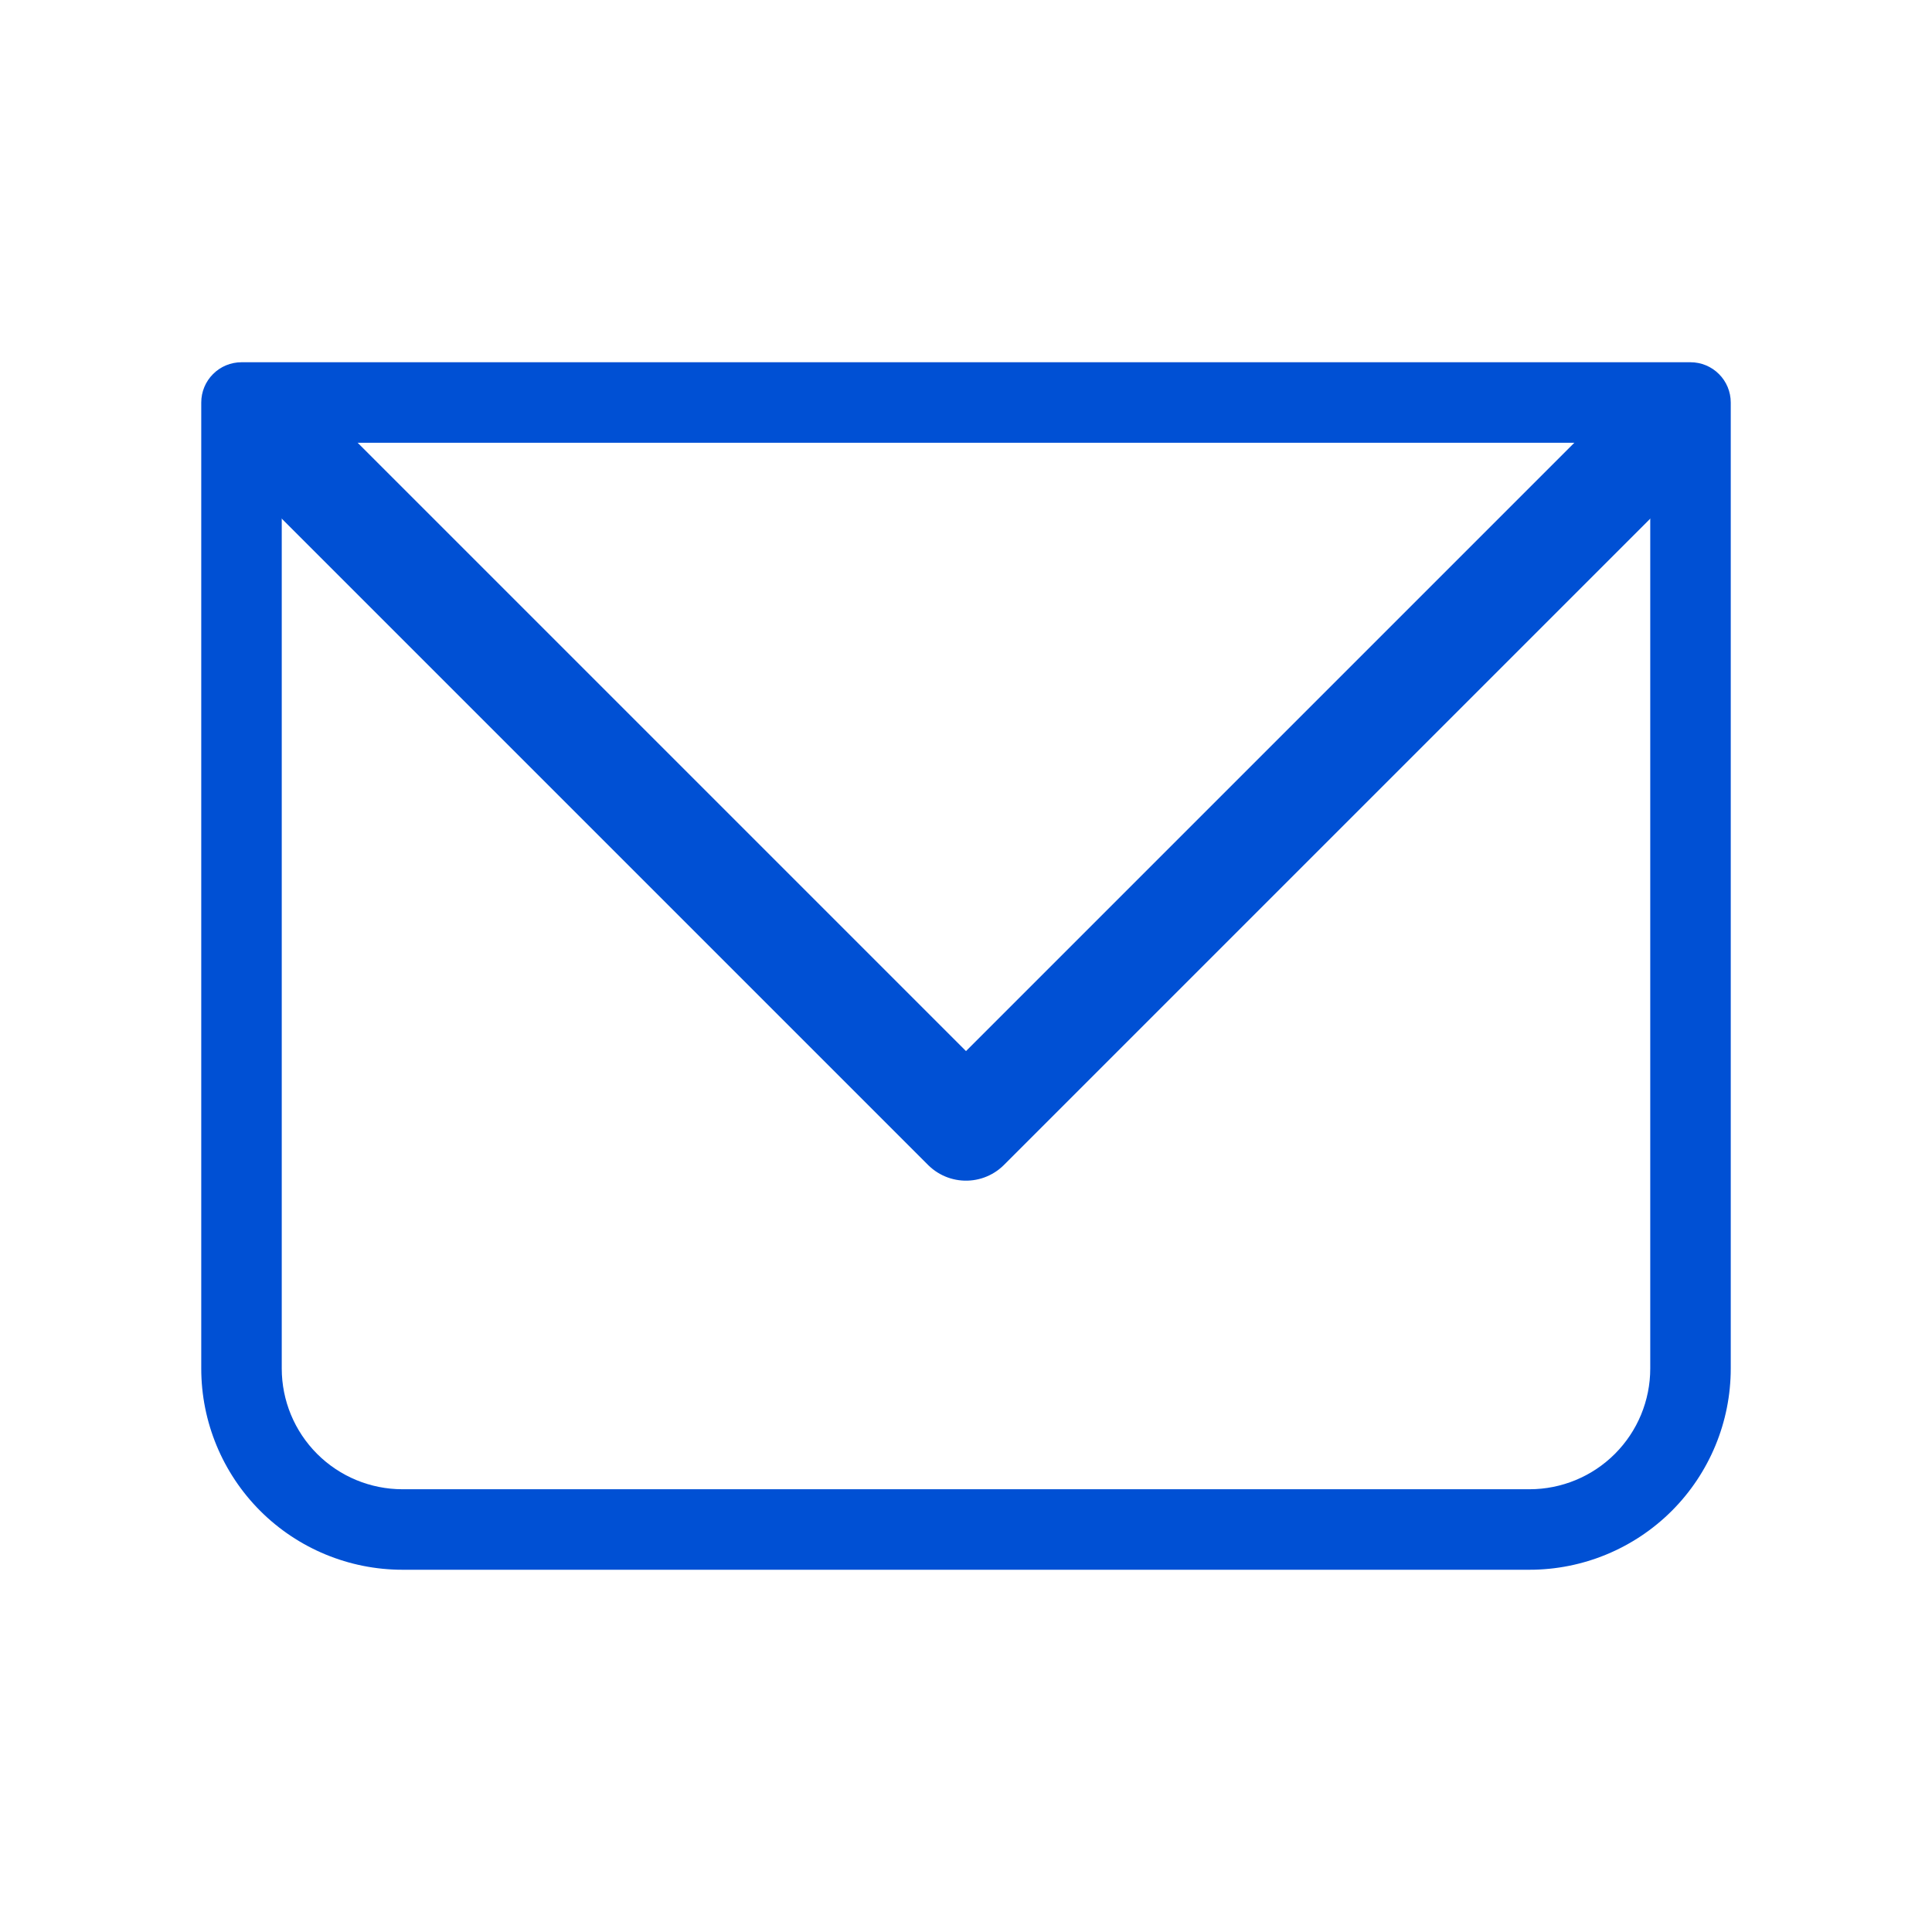
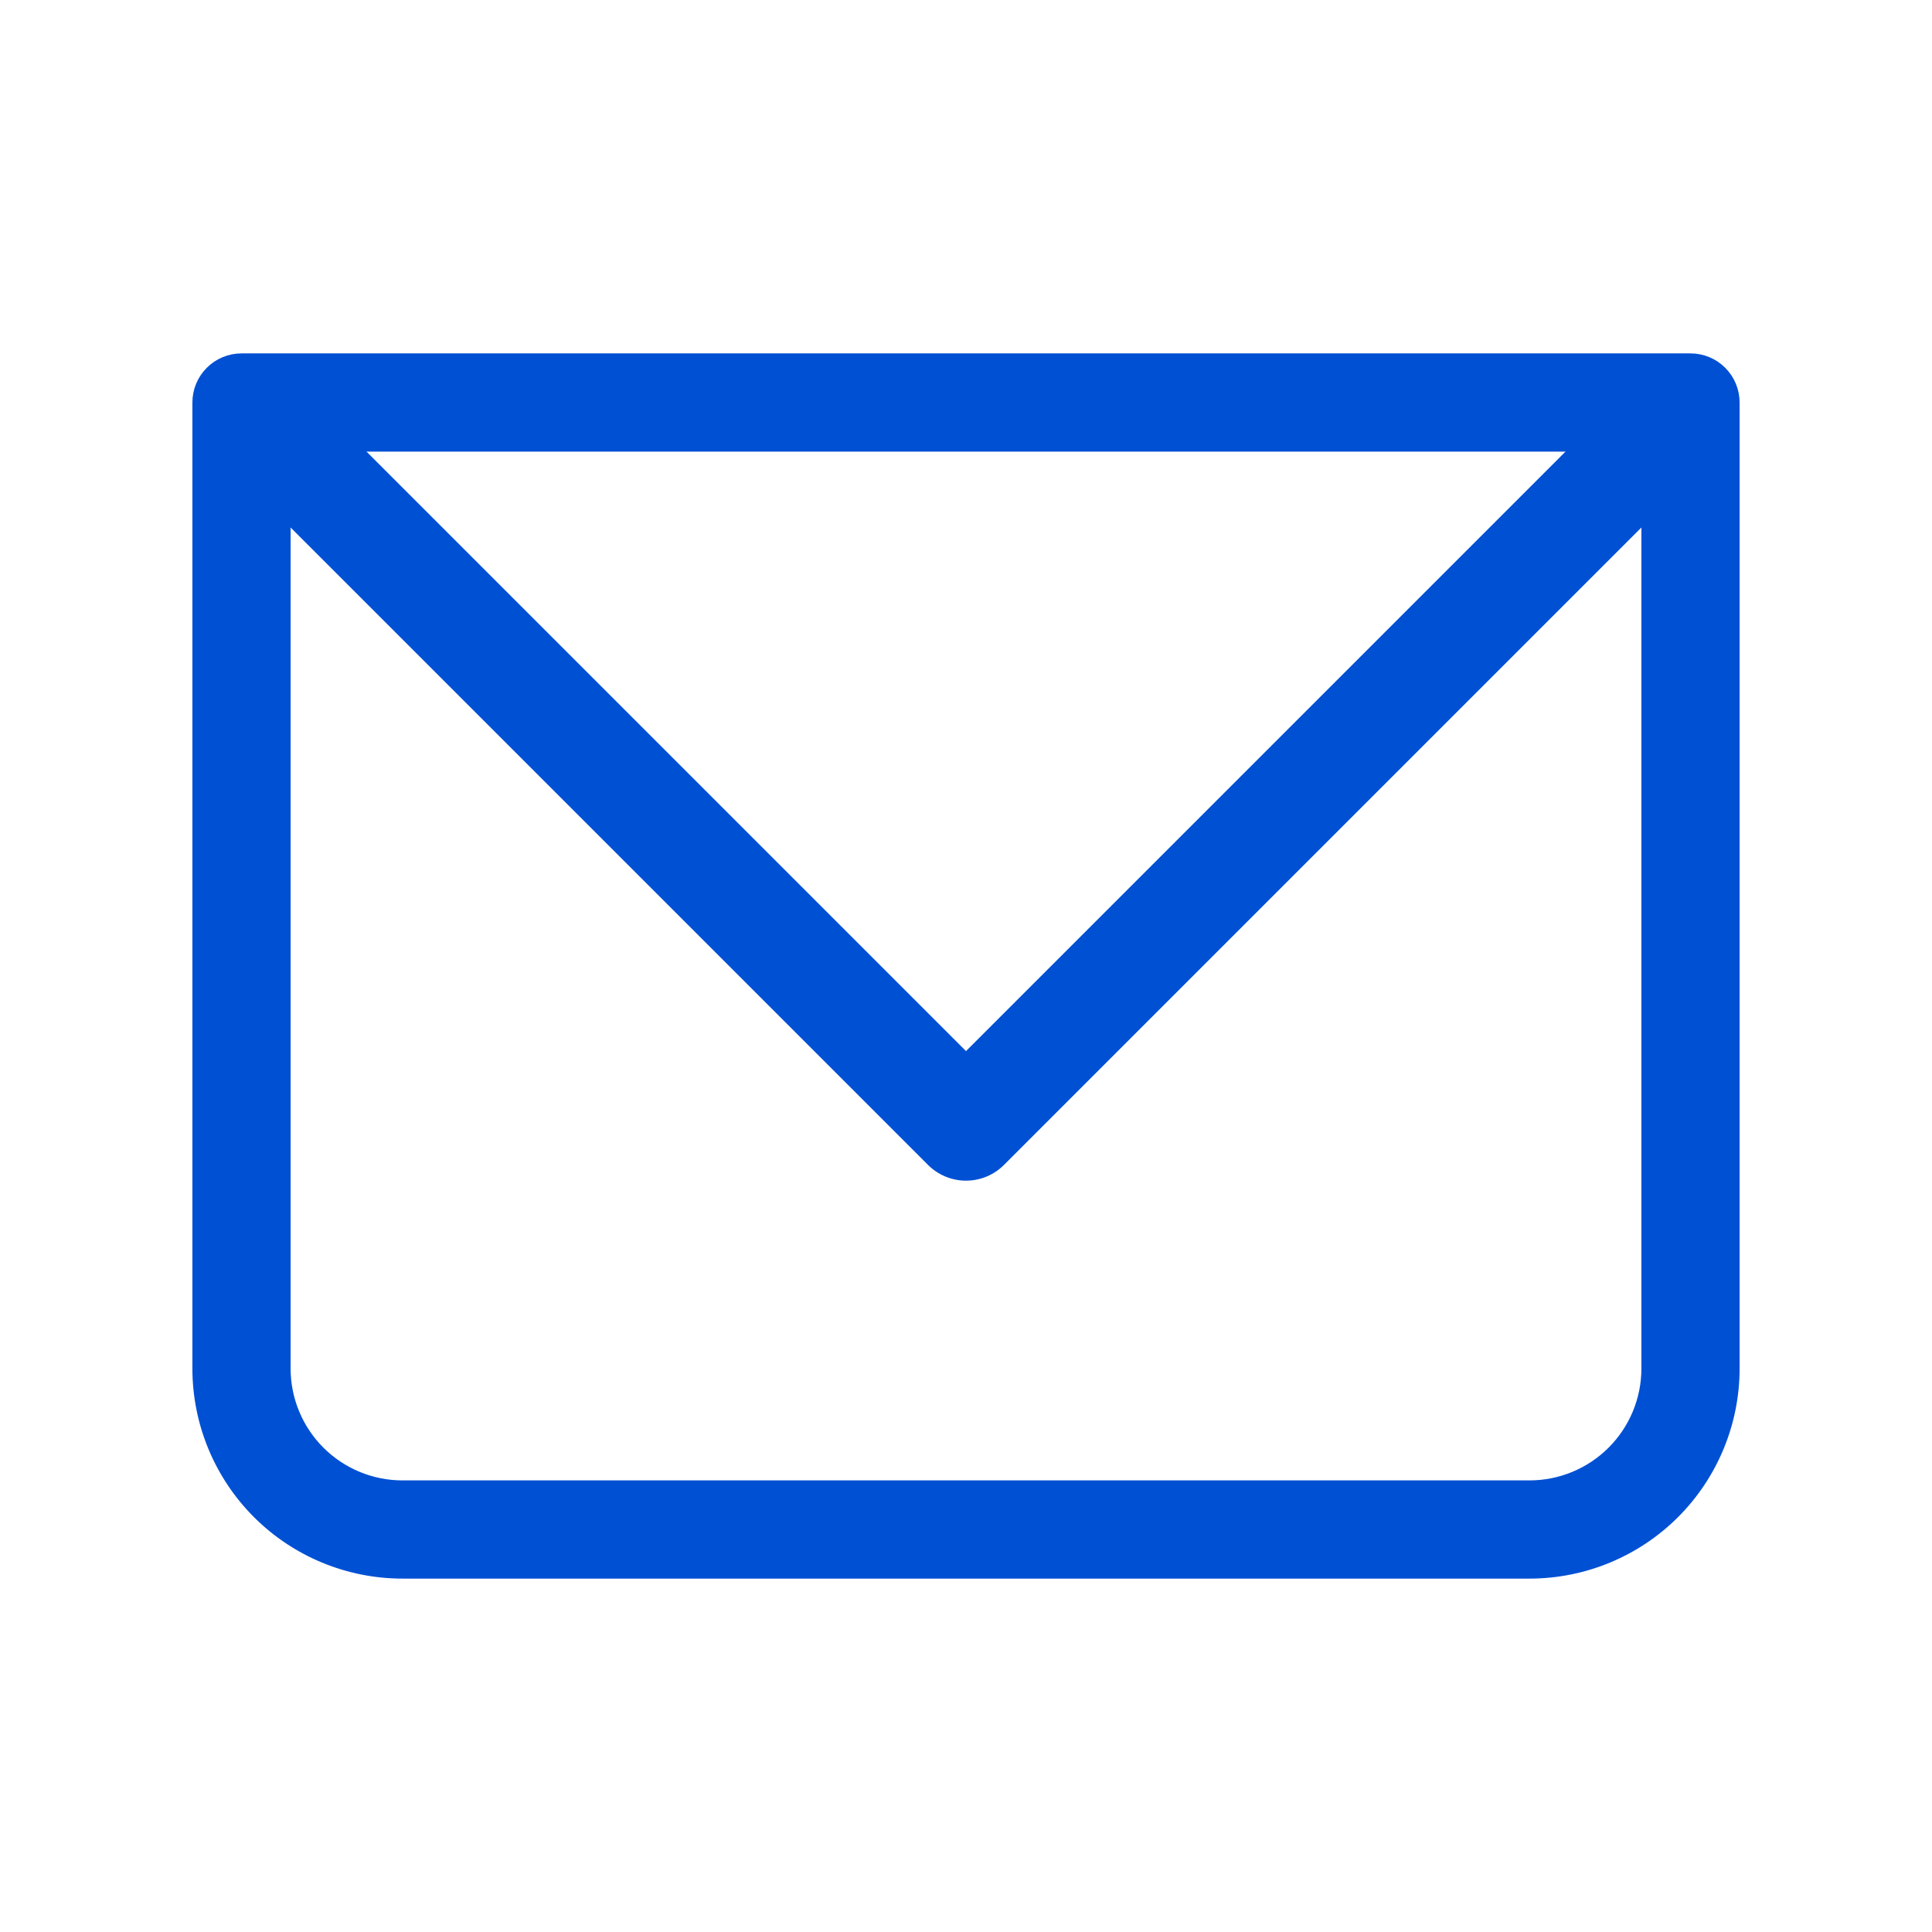
<svg xmlns="http://www.w3.org/2000/svg" width="36" height="36" viewBox="0 0 36 36" fill="none">
  <path d="M4.5 7.5V6.75C4.301 6.75 4.11 6.829 3.97 6.97C3.829 7.11 3.75 7.301 3.75 7.5H4.5ZM31.5 7.5H32.25C32.25 7.301 32.171 7.11 32.03 6.97C31.89 6.829 31.699 6.75 31.5 6.75V7.5ZM4.5 8.25H31.5V6.75H4.5V8.25ZM30.75 7.5V25.5H32.25V7.5H30.75ZM28.5 27.75H7.5V29.25H28.5V27.75ZM5.25 25.5V7.5H3.75V25.5H5.25ZM7.5 27.75C6.903 27.75 6.331 27.513 5.909 27.091C5.487 26.669 5.25 26.097 5.25 25.5H3.75C3.75 26.495 4.145 27.448 4.848 28.152C5.552 28.855 6.505 29.25 7.5 29.25V27.75ZM30.75 25.5C30.75 26.097 30.513 26.669 30.091 27.091C29.669 27.513 29.097 27.75 28.5 27.75V29.25C29.495 29.25 30.448 28.855 31.152 28.152C31.855 27.448 32.25 26.495 32.25 25.5H30.75Z" fill="#0050D4" />
+   <path d="M4.5 6.75V7.5H3.75M4.5 6.75C4.301 6.75 4.11 6.829 3.97 6.97C3.829 7.11 3.75 7.301 3.75 7.5M4.5 6.75H31.5M4.5 6.75V8.25H31.5V6.75M3.75 7.5H5.25V25.5M3.75 7.5V25.5M32.25 7.5H31.5V6.75M32.25 7.5C32.25 7.301 32.171 7.11 32.03 6.97C31.89 6.829 31.699 6.75 31.5 6.75M32.25 7.5V25.5M32.25 7.5H30.75V25.5M30.75 25.5H32.25M30.75 25.5C30.75 26.097 30.513 26.669 30.091 27.091C29.669 27.513 29.097 27.75 28.5 27.75M32.25 25.5C32.25 26.495 31.855 27.448 31.152 28.152C30.448 28.855 29.495 29.25 28.5 29.25M28.5 27.75H7.5M28.5 27.75V29.25M7.5 27.75V29.25M7.5 27.75C6.903 27.75 6.331 27.513 5.909 27.091C5.487 26.669 5.25 26.097 5.25 25.5M7.5 29.25H28.5M7.5 29.25C6.505 29.25 5.552 28.855 4.848 28.152C4.145 27.448 3.75 26.495 3.75 25.5M5.25 25.5H3.75" stroke="#0050D4" stroke-width="0.33" />
  <path d="M5.25 8.25L18 21L30.75 8.25" stroke="#0050D4" stroke-width="2" stroke-linecap="round" stroke-linejoin="round" />
</svg>
